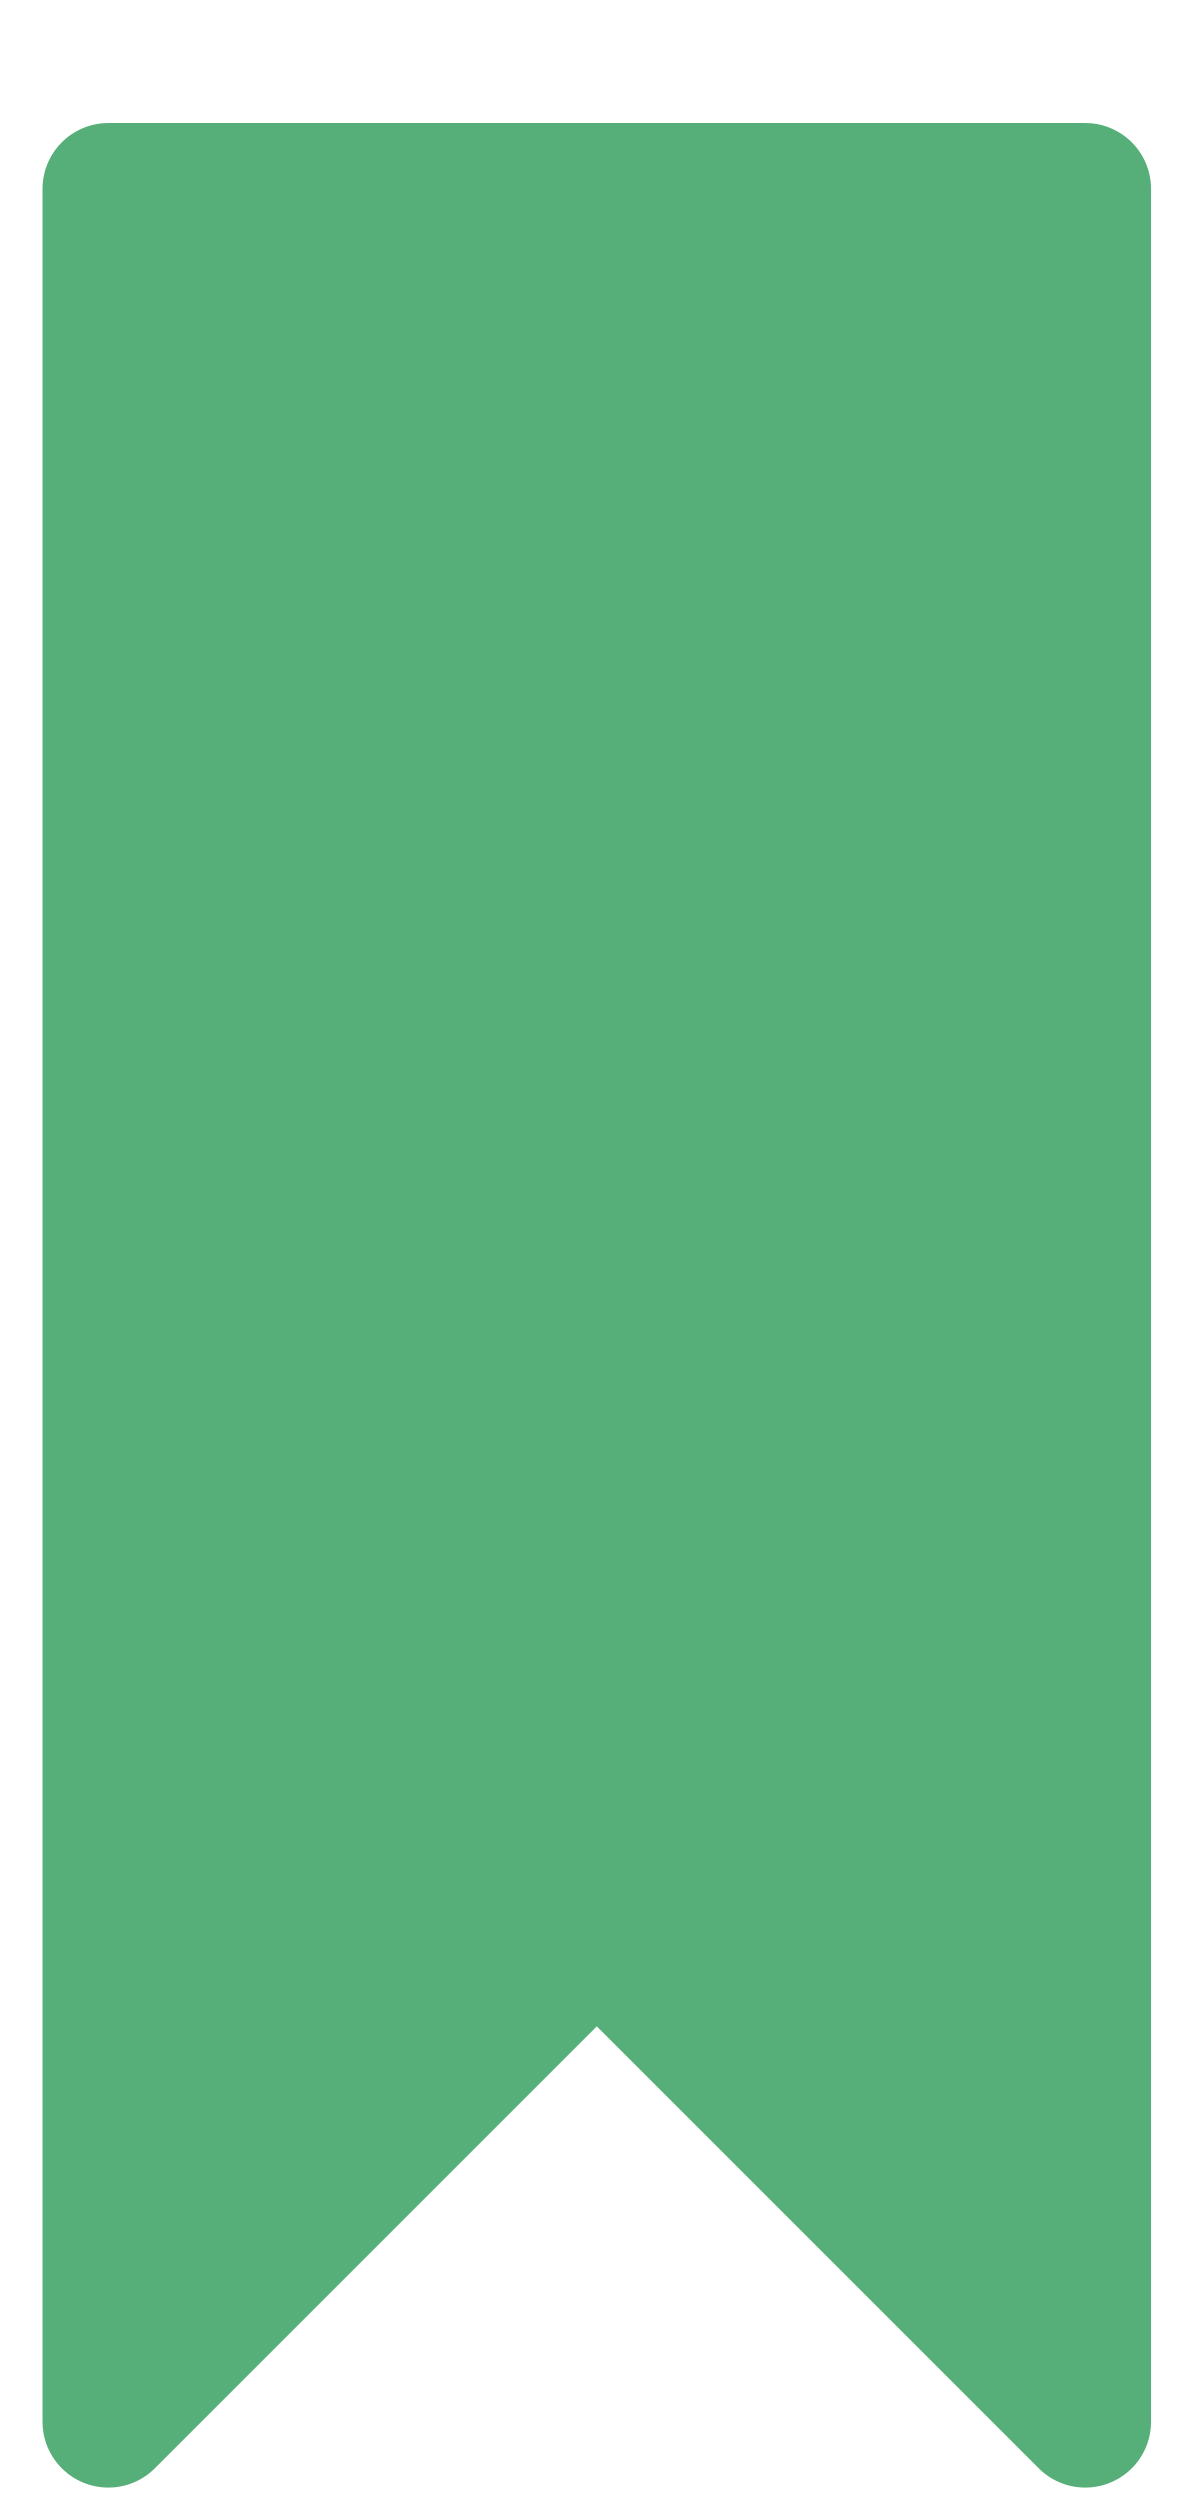
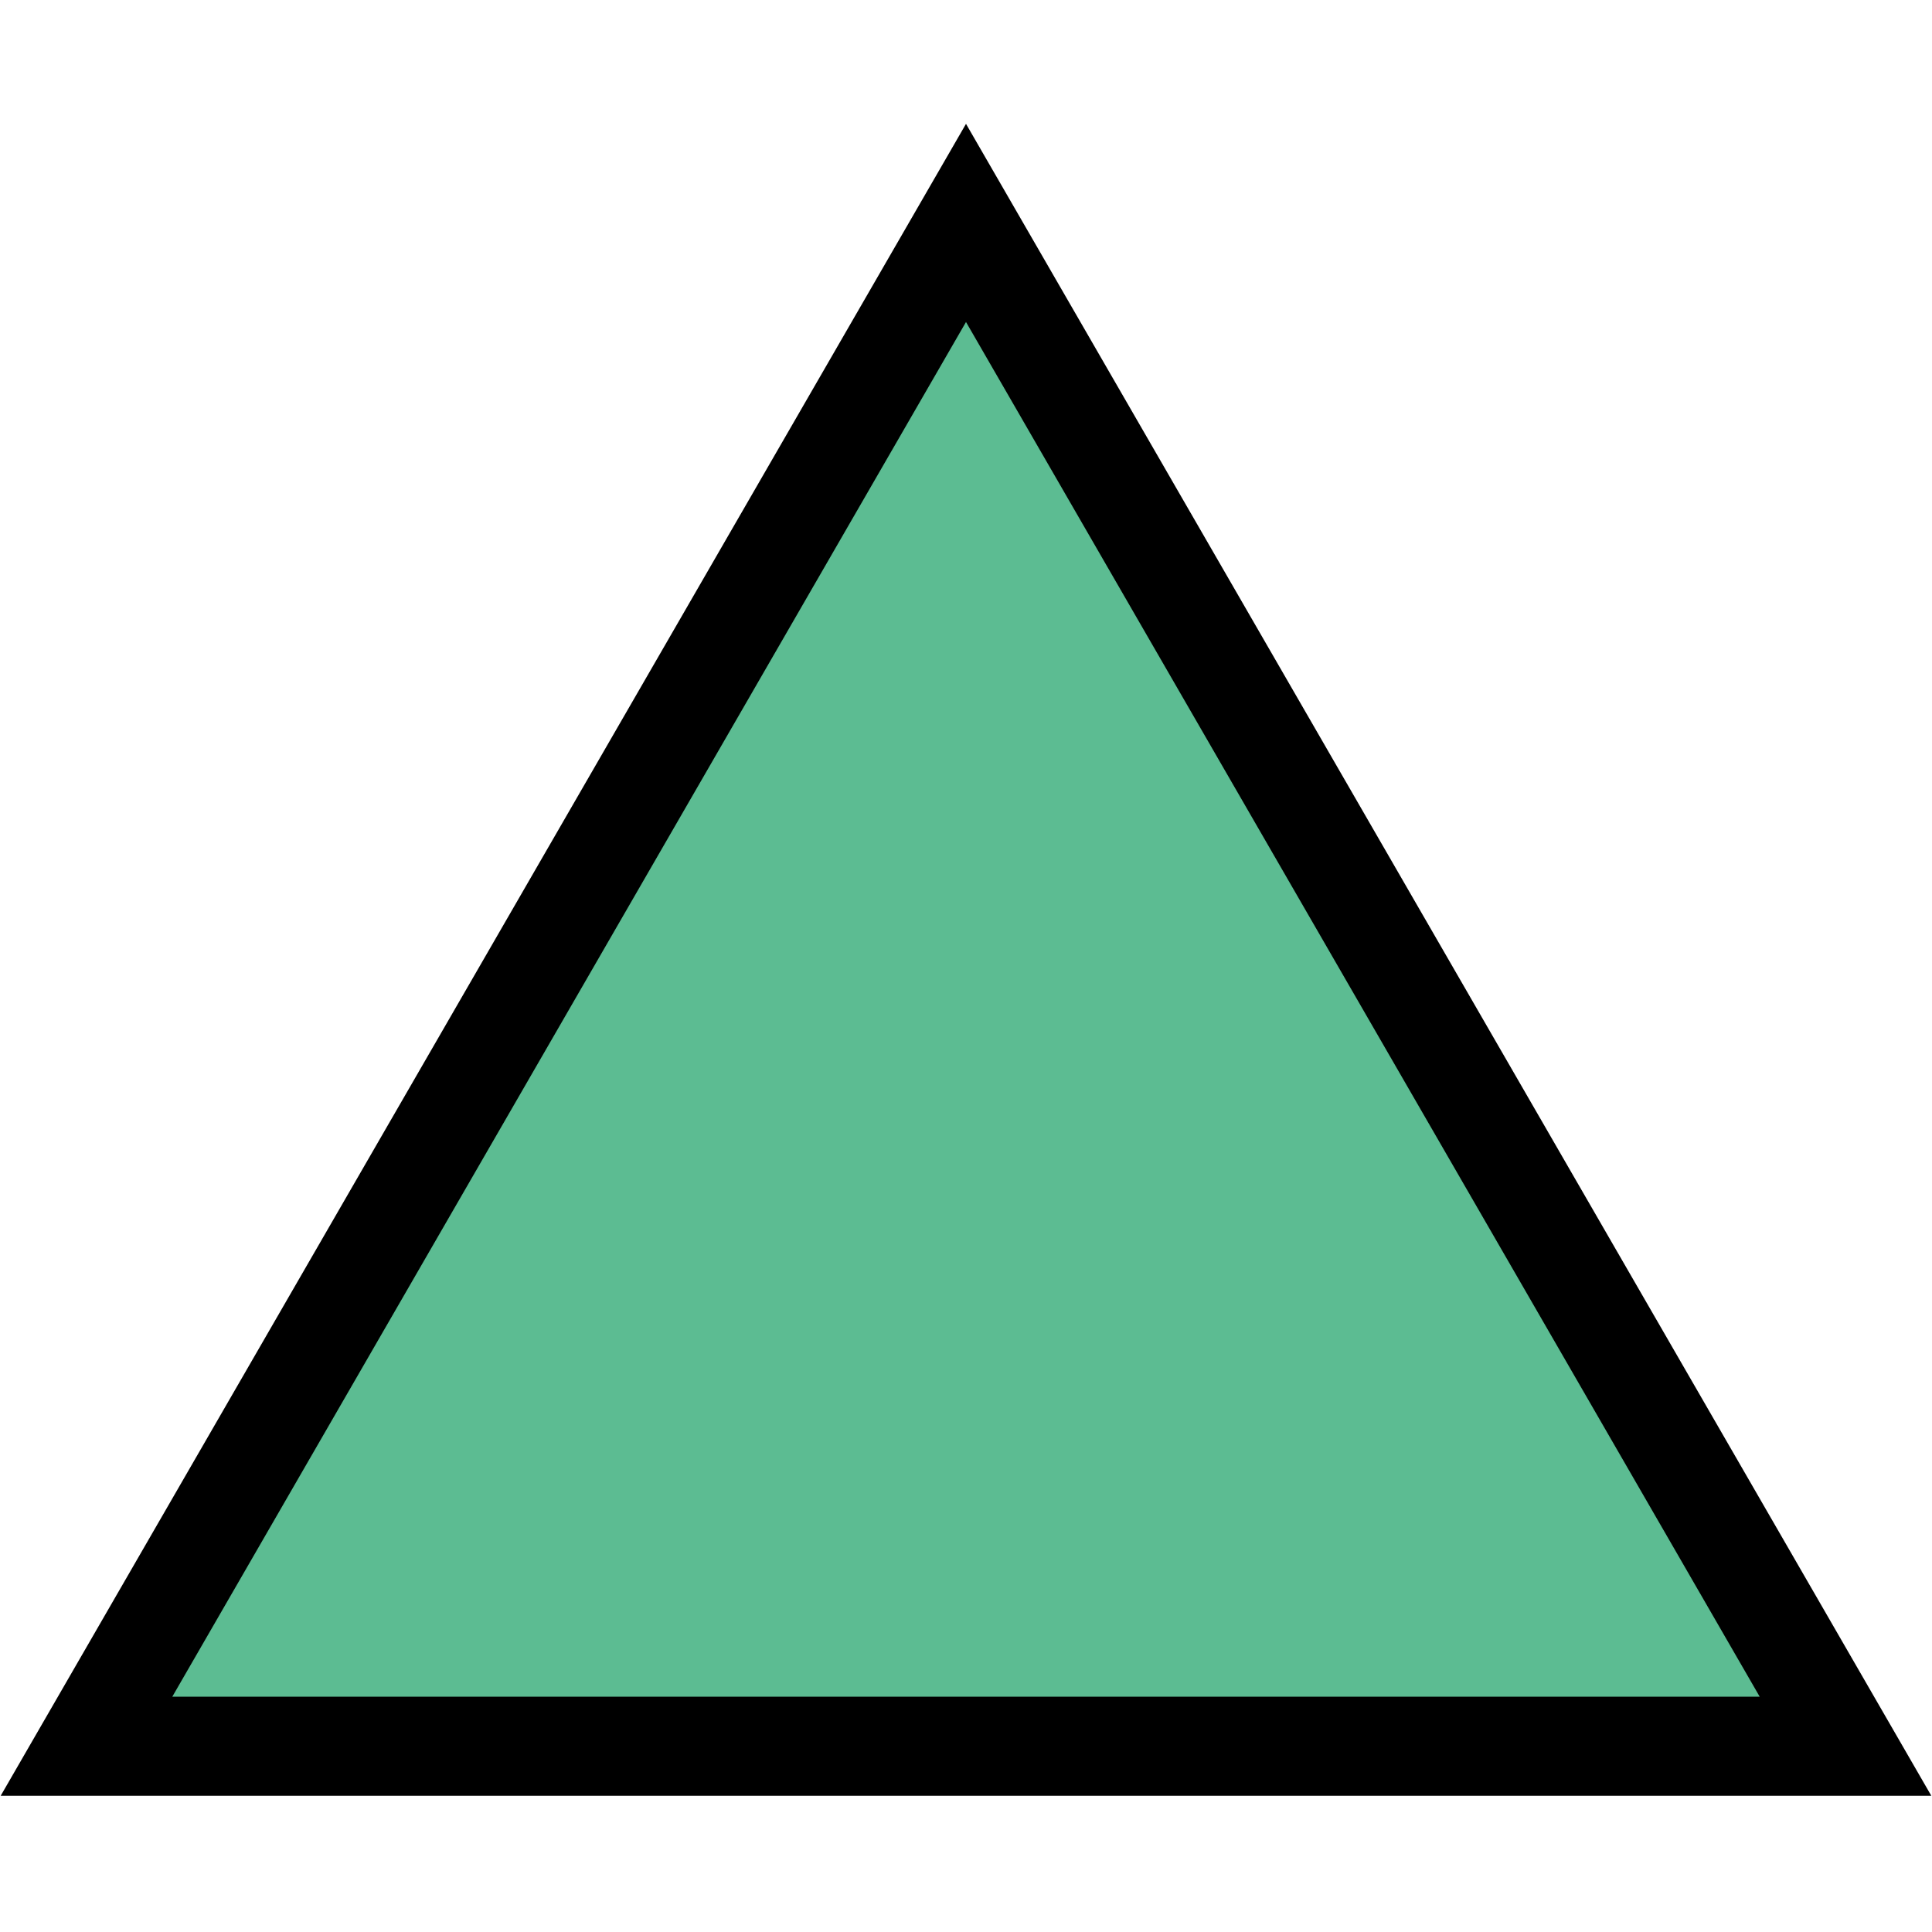
- <svg xmlns="http://www.w3.org/2000/svg" width="9px" height="19px" viewBox="0 0 9 19" version="1.1" class="arbeidslisteikon__svg">
-   <g id="Symbols" stroke="none" stroke-width="1" fill="none" fill-rule="evenodd" stroke-linecap="round" stroke-linejoin="round">
-     <g id="Arbeidslisteikon grønn" transform="translate(4.727922, 9.727922)            rotate(-45)            translate(-5, -9.727922)            translate(-4.272078, 0.727922)" stroke="#56AE78" fill="#56AE78">
-       <polygon id="Stroke-3449" points="5.625 17.625 5.625 12.375 0.375 12.375 12.375 0.375 17.625 5.625" />
-     </g>
-   </g>
+ <svg xmlns="http://www.w3.org/2000/svg" width="30" height="30" viewBox="0 0 39 34" fill="none" class="arbeidslisteikon__svg arbeidslisteikon__svg__gronn">
+   <path d="M1.746 32.75L19.5 2L37.254 32.75H1.746Z" fill="#5CBC92" stroke="black" stroke-width="2" />
</svg>
